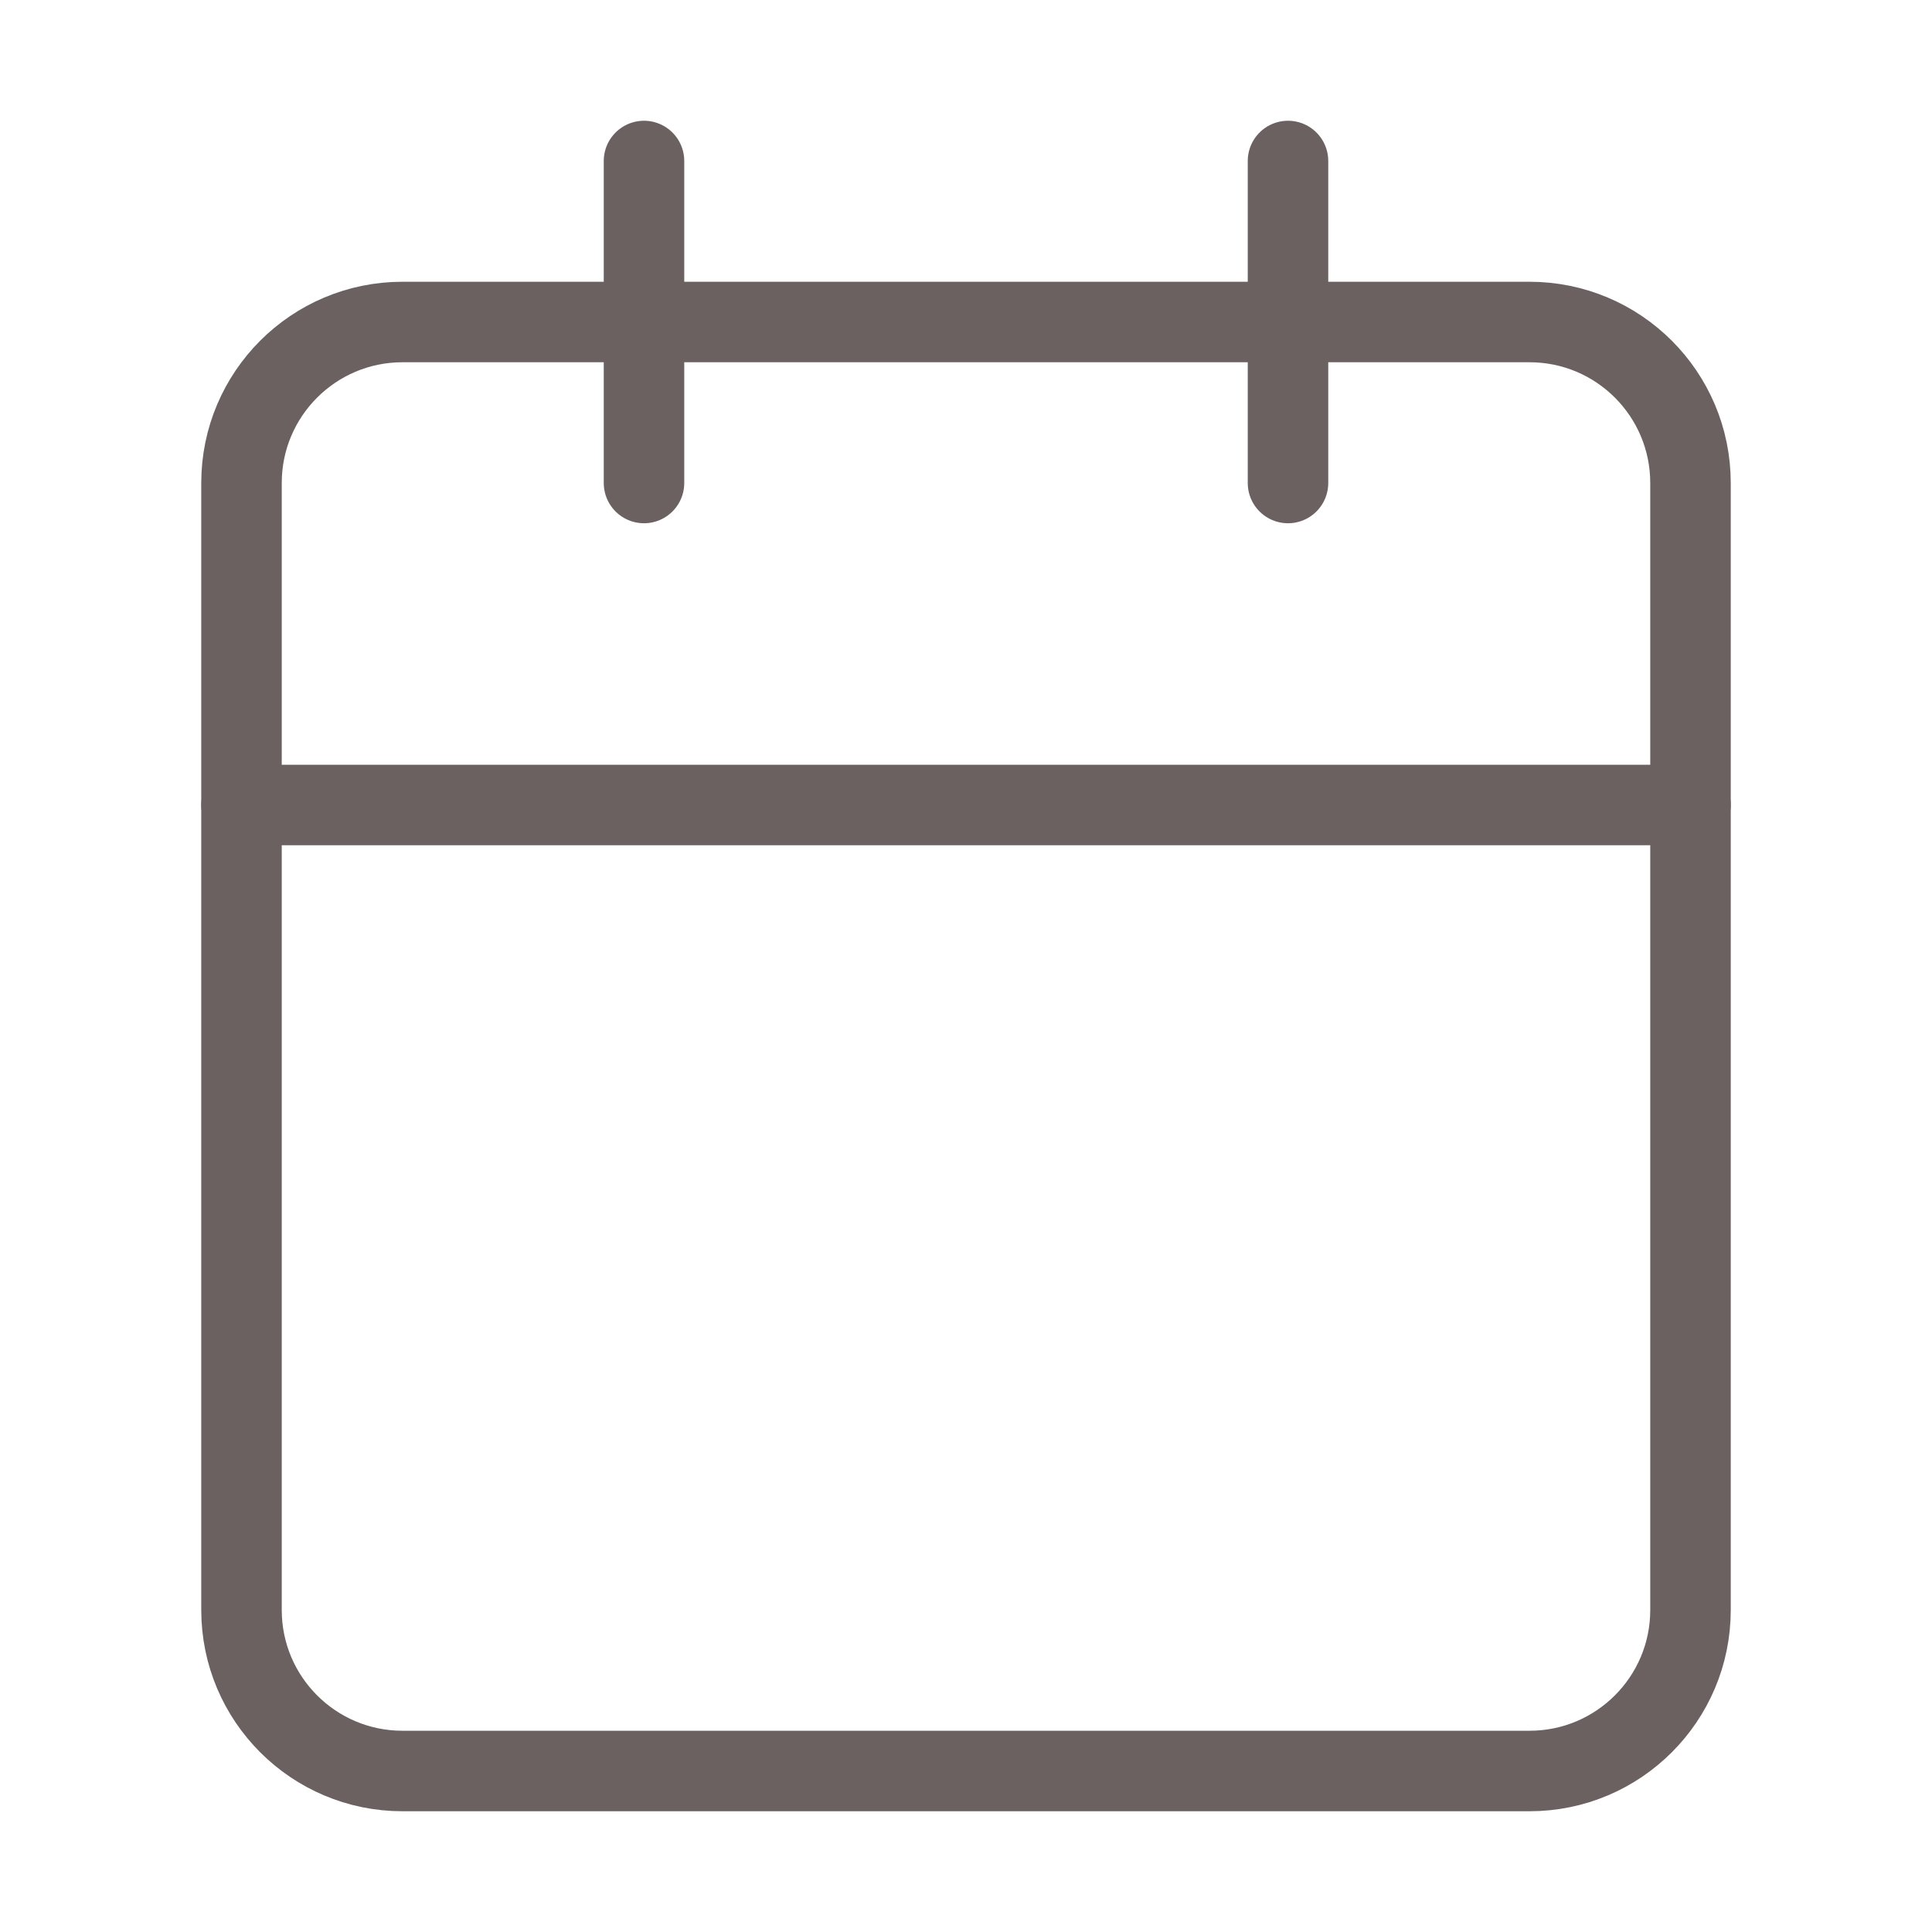
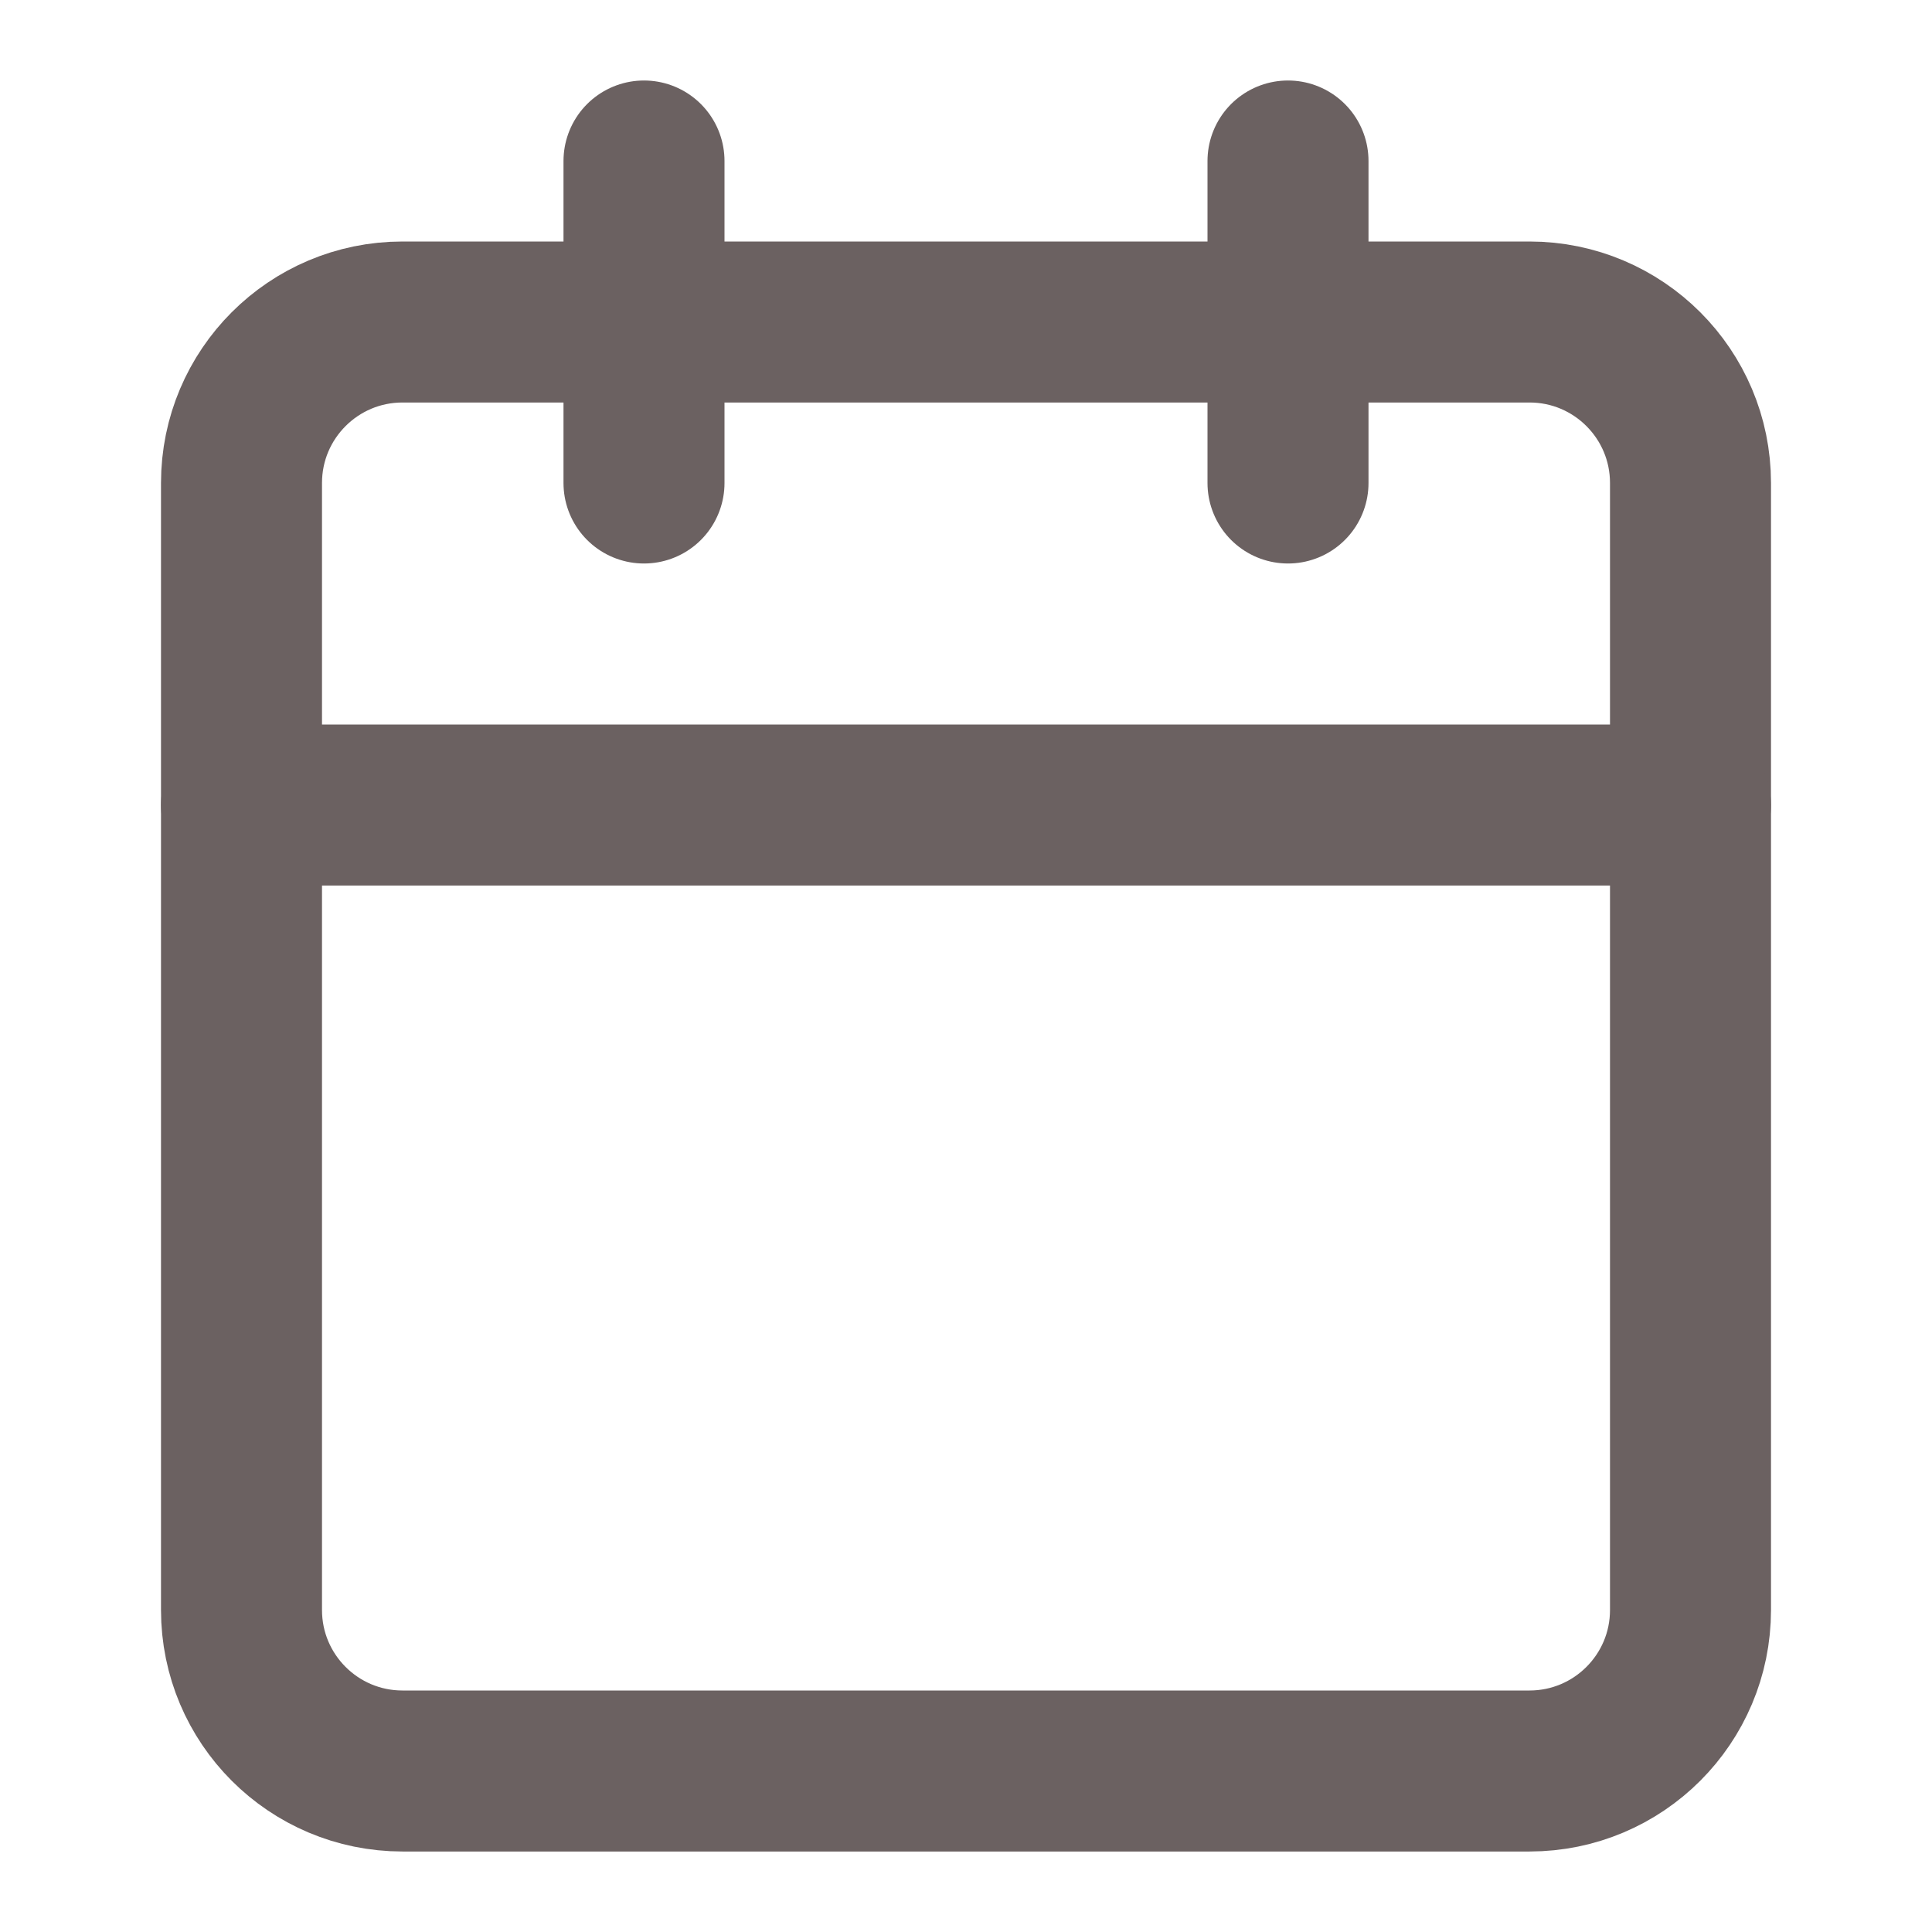
- <svg xmlns="http://www.w3.org/2000/svg" width="24" height="24" viewBox="0 0 24 24" fill="none" stroke="#6b6161" stroke-width="1" stroke-linecap="round" stroke-linejoin="round" class="feather feather-calendar">
+ <svg xmlns="http://www.w3.org/2000/svg" width="24" height="24" viewBox="0 0 24 24" fill="none" stroke="#6b6161" stroke-width="2" stroke-linecap="round" stroke-linejoin="round" class="feather feather-calendar">
  <rect x="3" y="4" width="18" height="18" rx="2" ry="2" />
  <line x1="16" y1="2" x2="16" y2="6" />
  <line x1="8" y1="2" x2="8" y2="6" />
  <line x1="3" y1="10" x2="21" y2="10" />
</svg>
